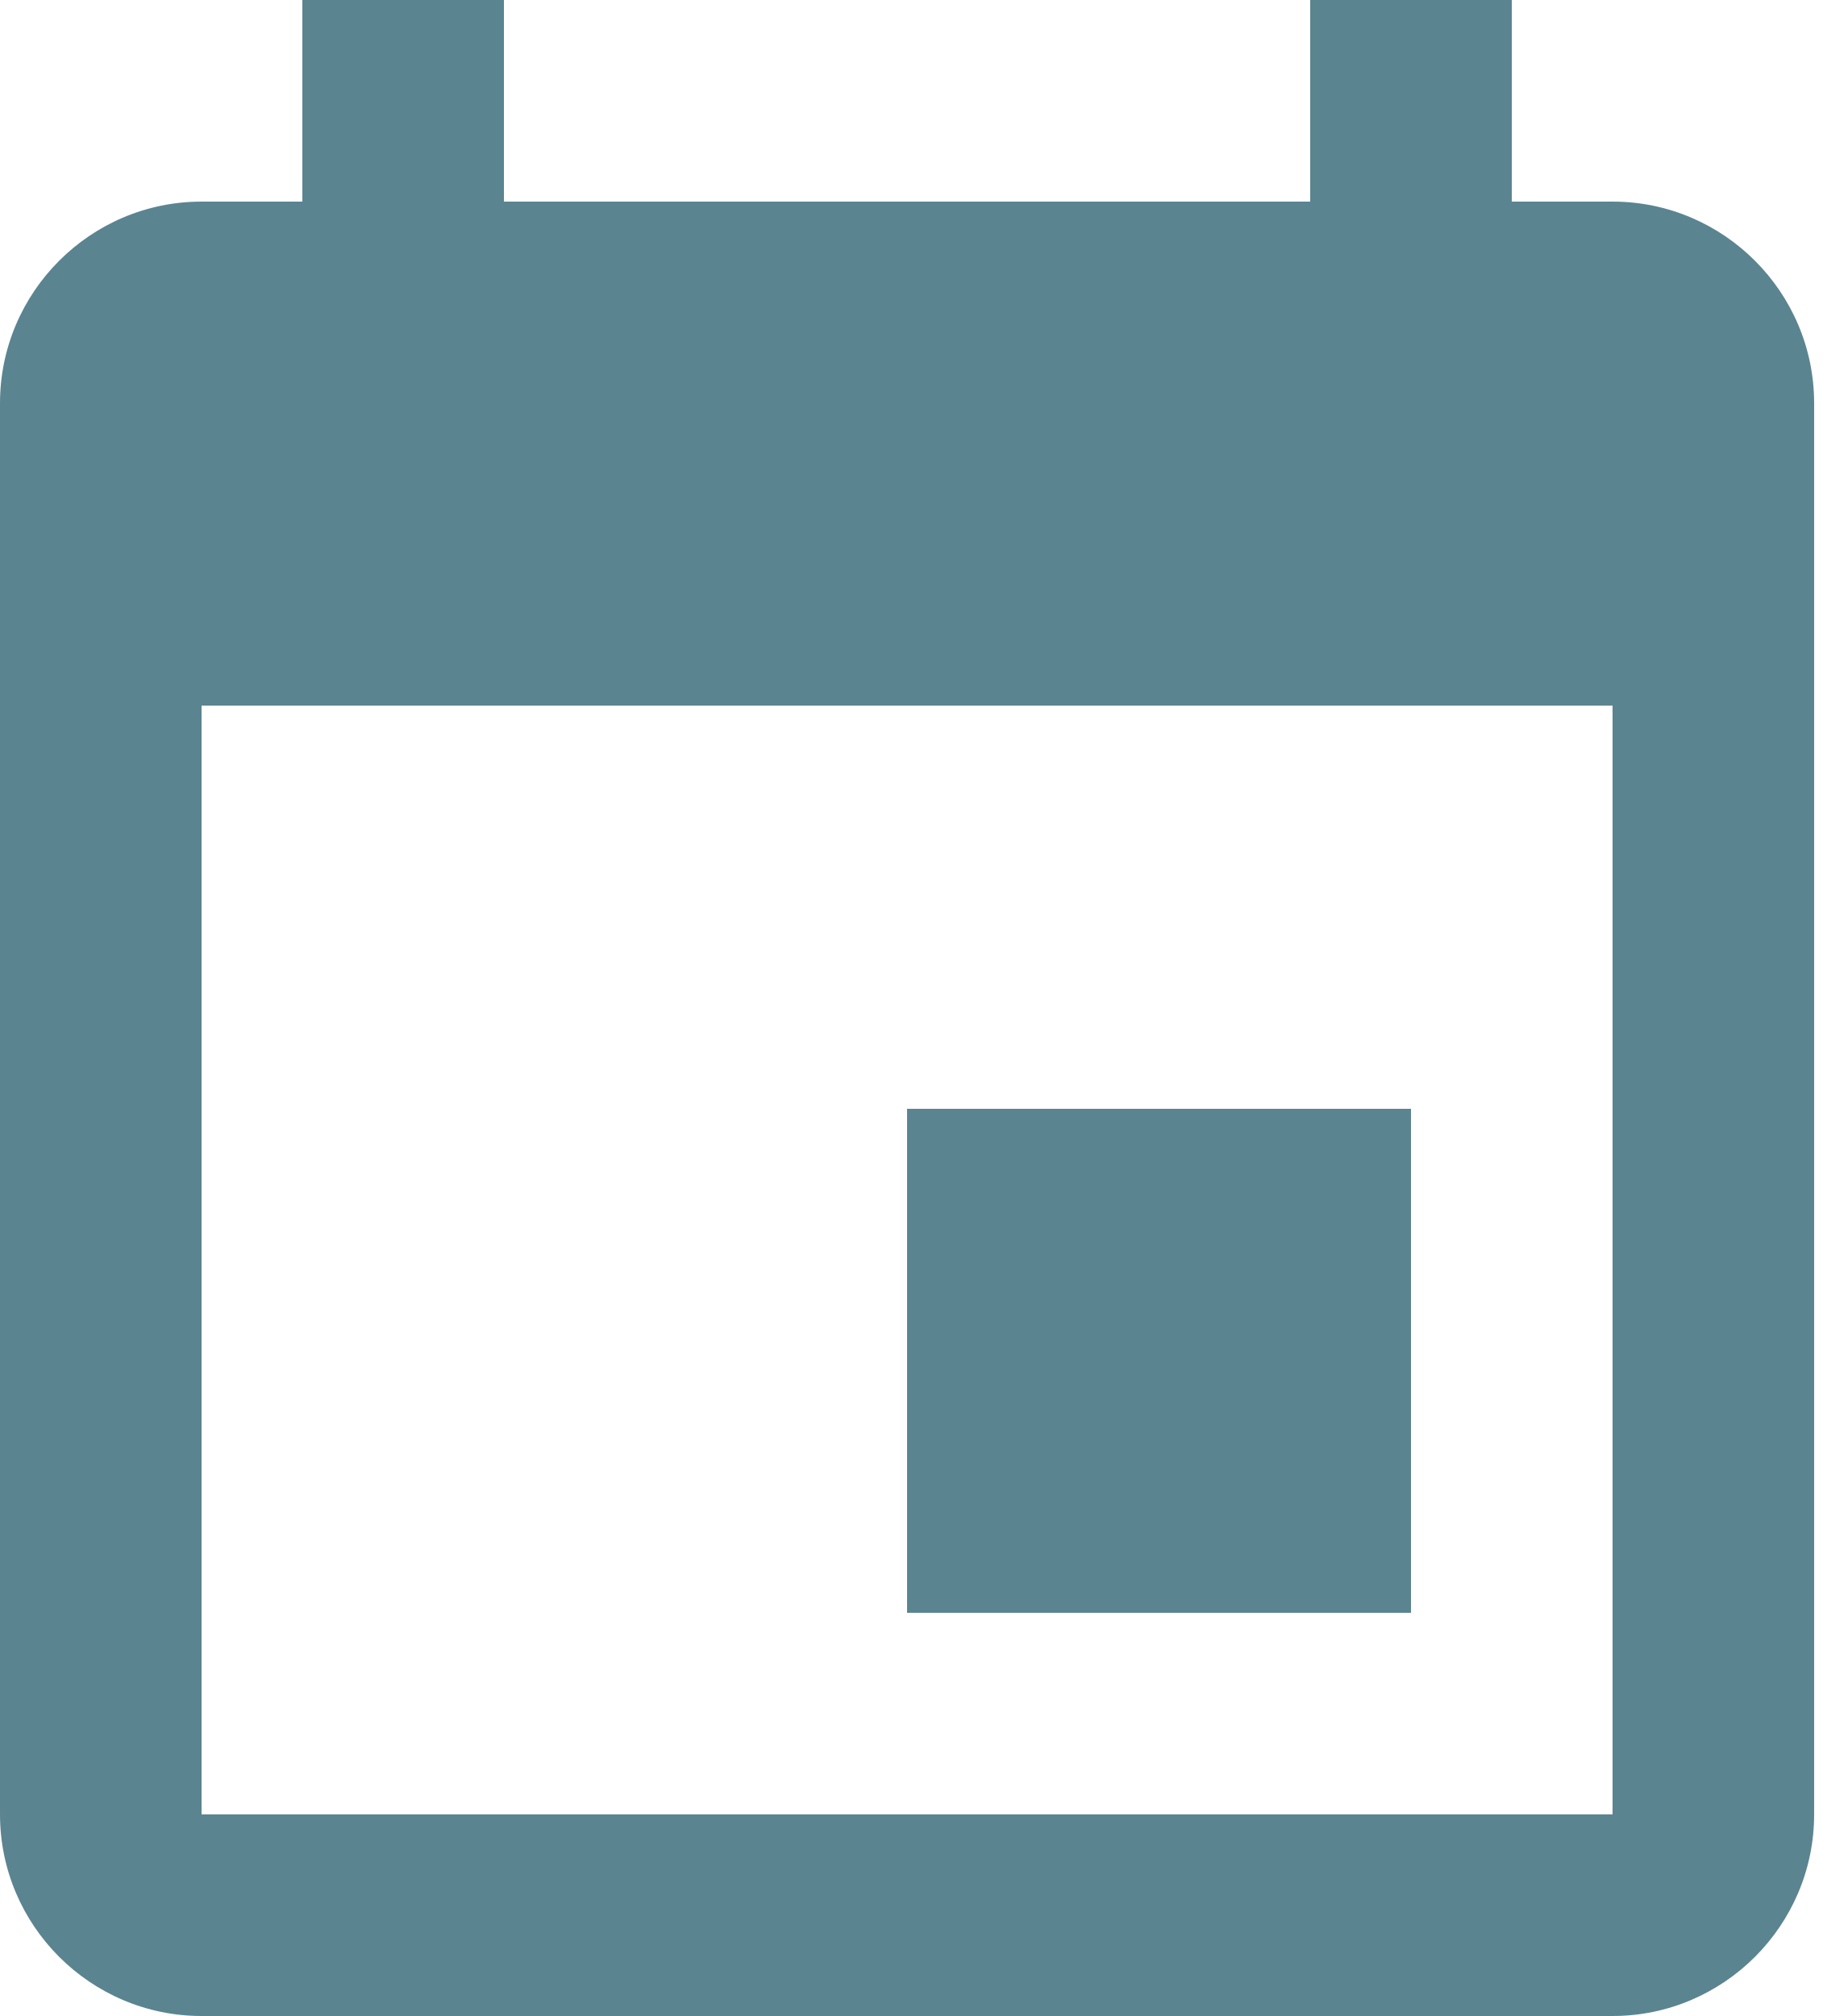
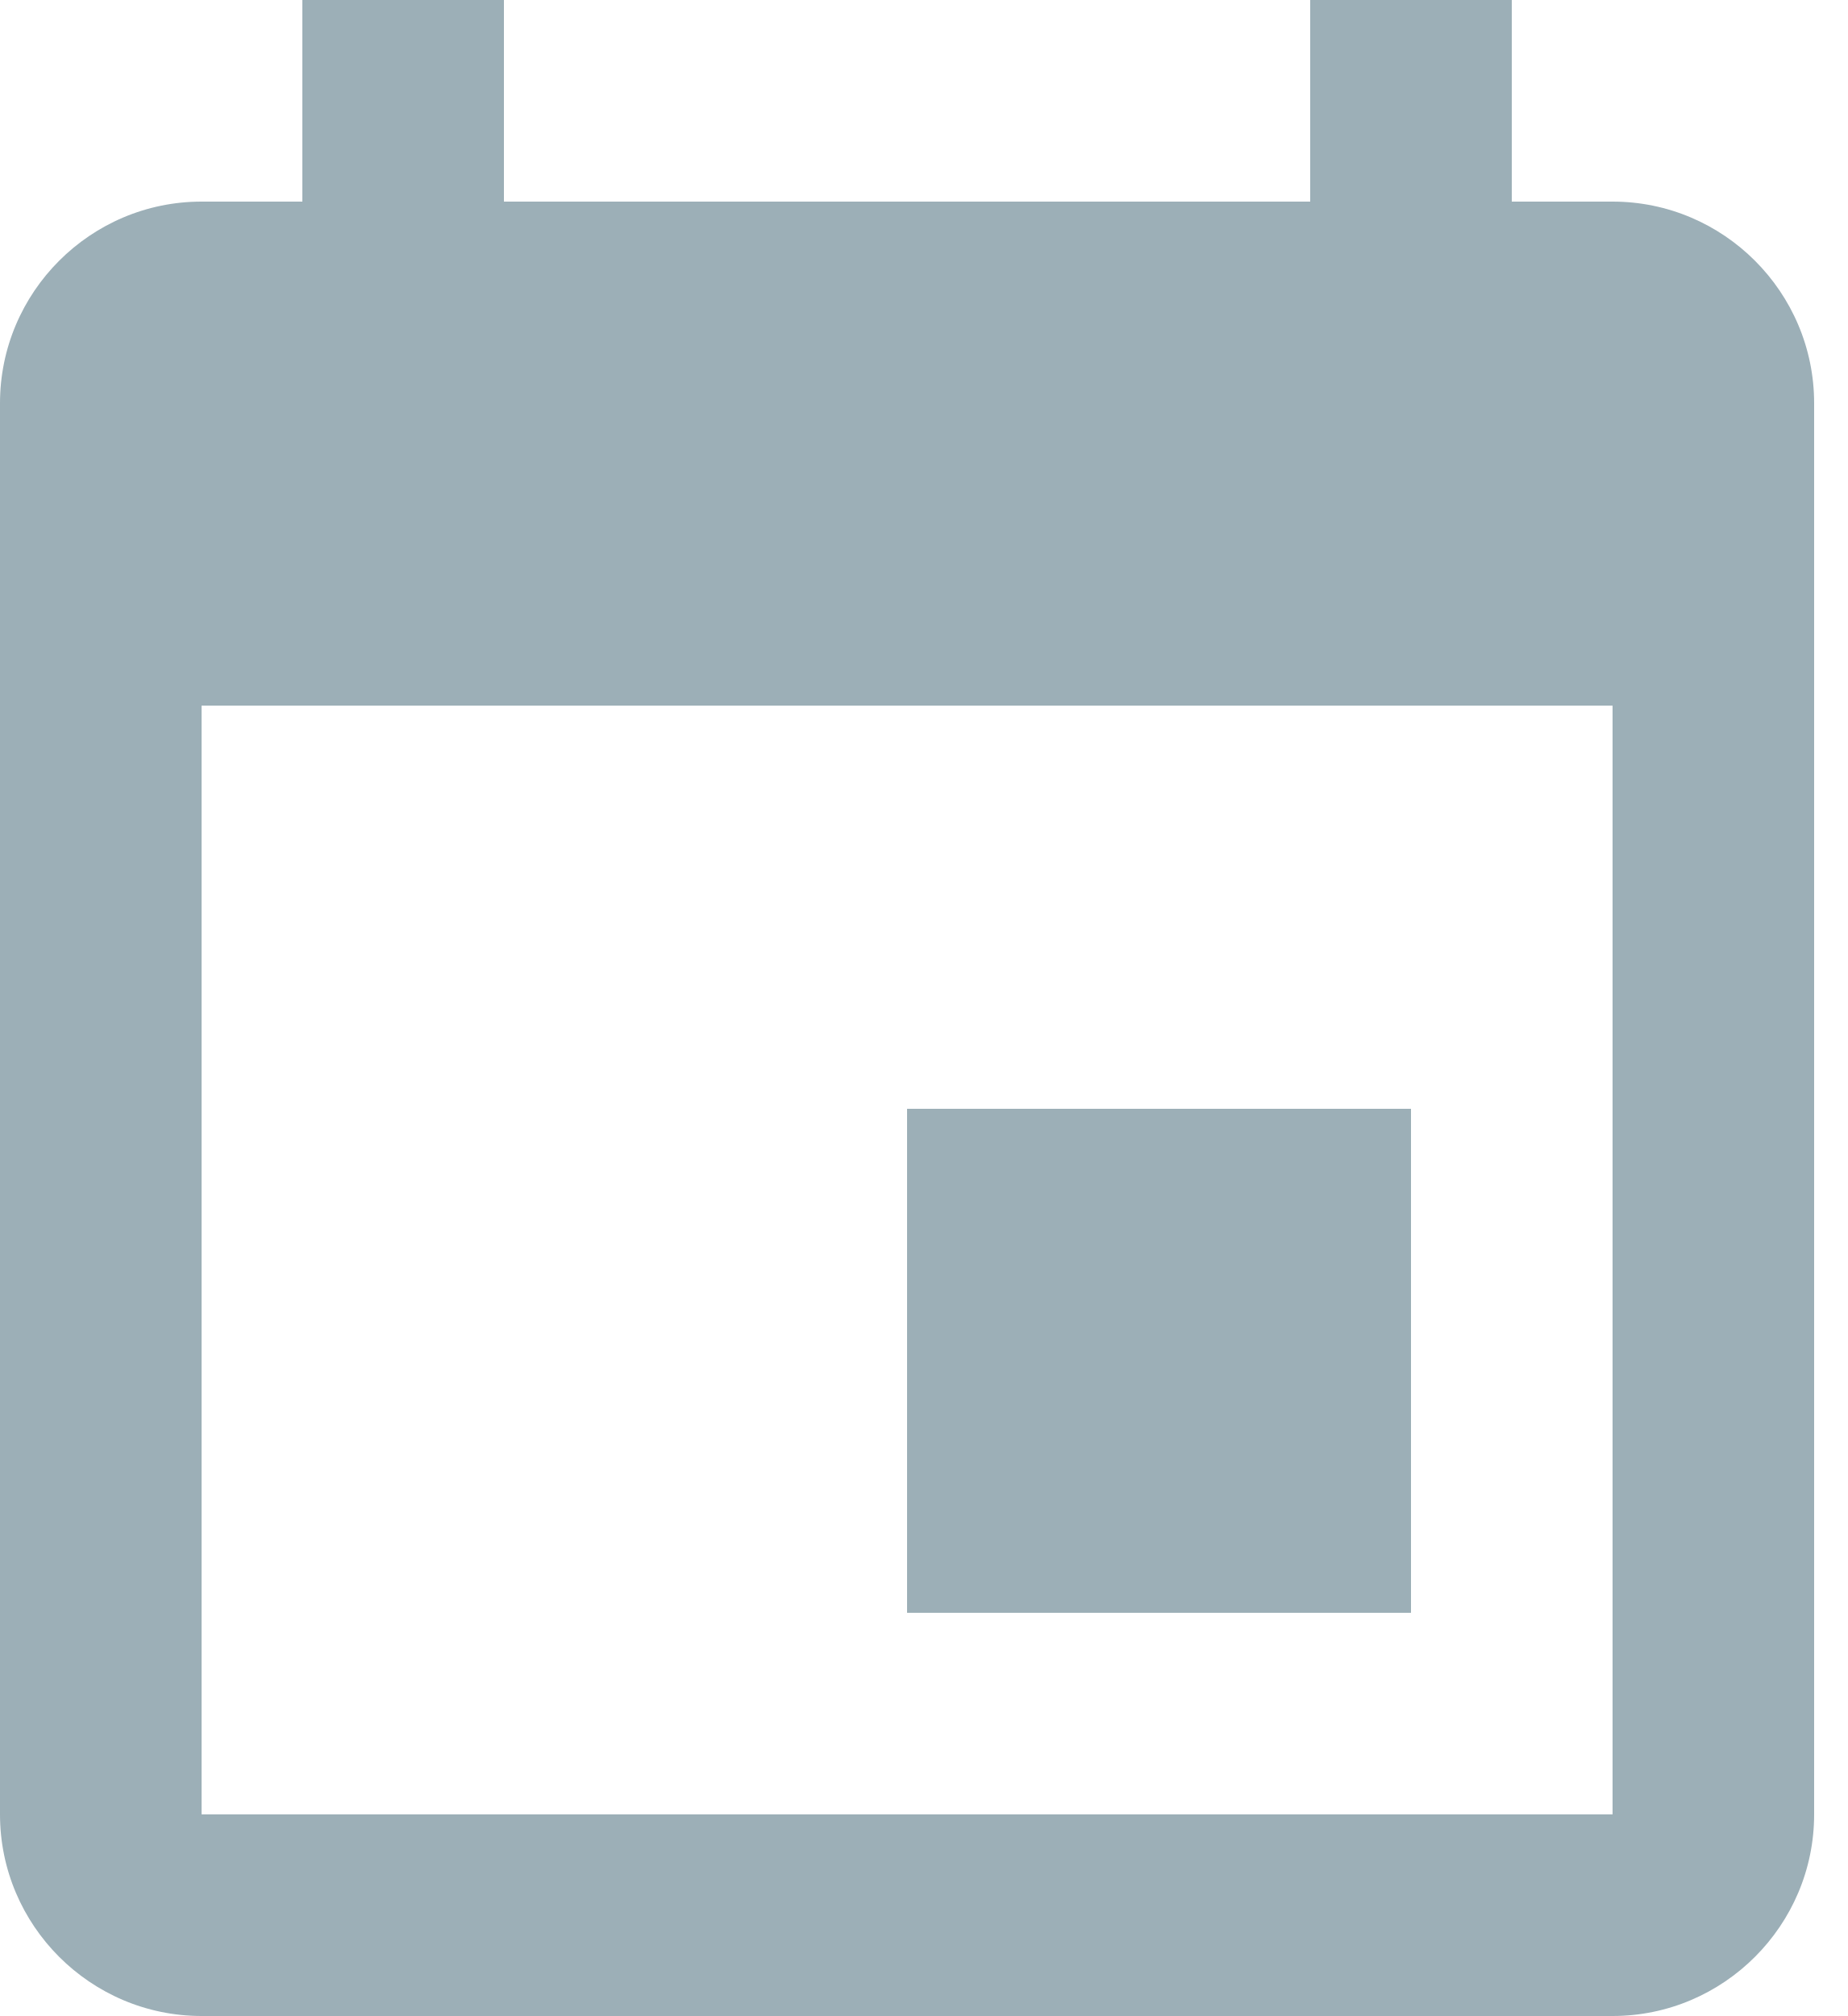
<svg xmlns="http://www.w3.org/2000/svg" width="22px" height="24px" viewBox="0 0 22 24" version="1.1">
  <defs />
  <g id="Page-1" stroke="none" stroke-width="1" fill="none" fill-rule="evenodd">
-     <g id="iPad-Pro-Portrait" transform="translate(-370, -1086)" fill="#5B8491">
+     <g id="iPad-Pro-Portrait" transform="translate(-370, -1086)" fill="#9CAFB7">
      <path d="M373.6,1086 L373.6,1088.4 L372.4,1088.4 C371.078,1088.4 370,1089.478 370,1090.8 L370,1107.6 C370,1108.922 371.078,1110 372.4,1110 L389.2,1110 C390.522,1110 391.6,1108.922 391.6,1107.6 L391.6,1090.8 C391.6,1089.478 390.522,1088.4 389.2,1088.4 L388,1088.4 L388,1086 L385.6,1086 L385.6,1088.4 L376,1088.4 L376,1086 L373.6,1086 Z M372.4,1107.6 L389.2,1107.6 L389.2,1094.4 L372.4,1094.4 L372.4,1107.6 Z M380.8,1105.2 L386.8,1105.2 L386.8,1099.2 L380.8,1099.2 L380.8,1105.2 Z" id="Calendar" />
    </g>
  </g>
</svg>
